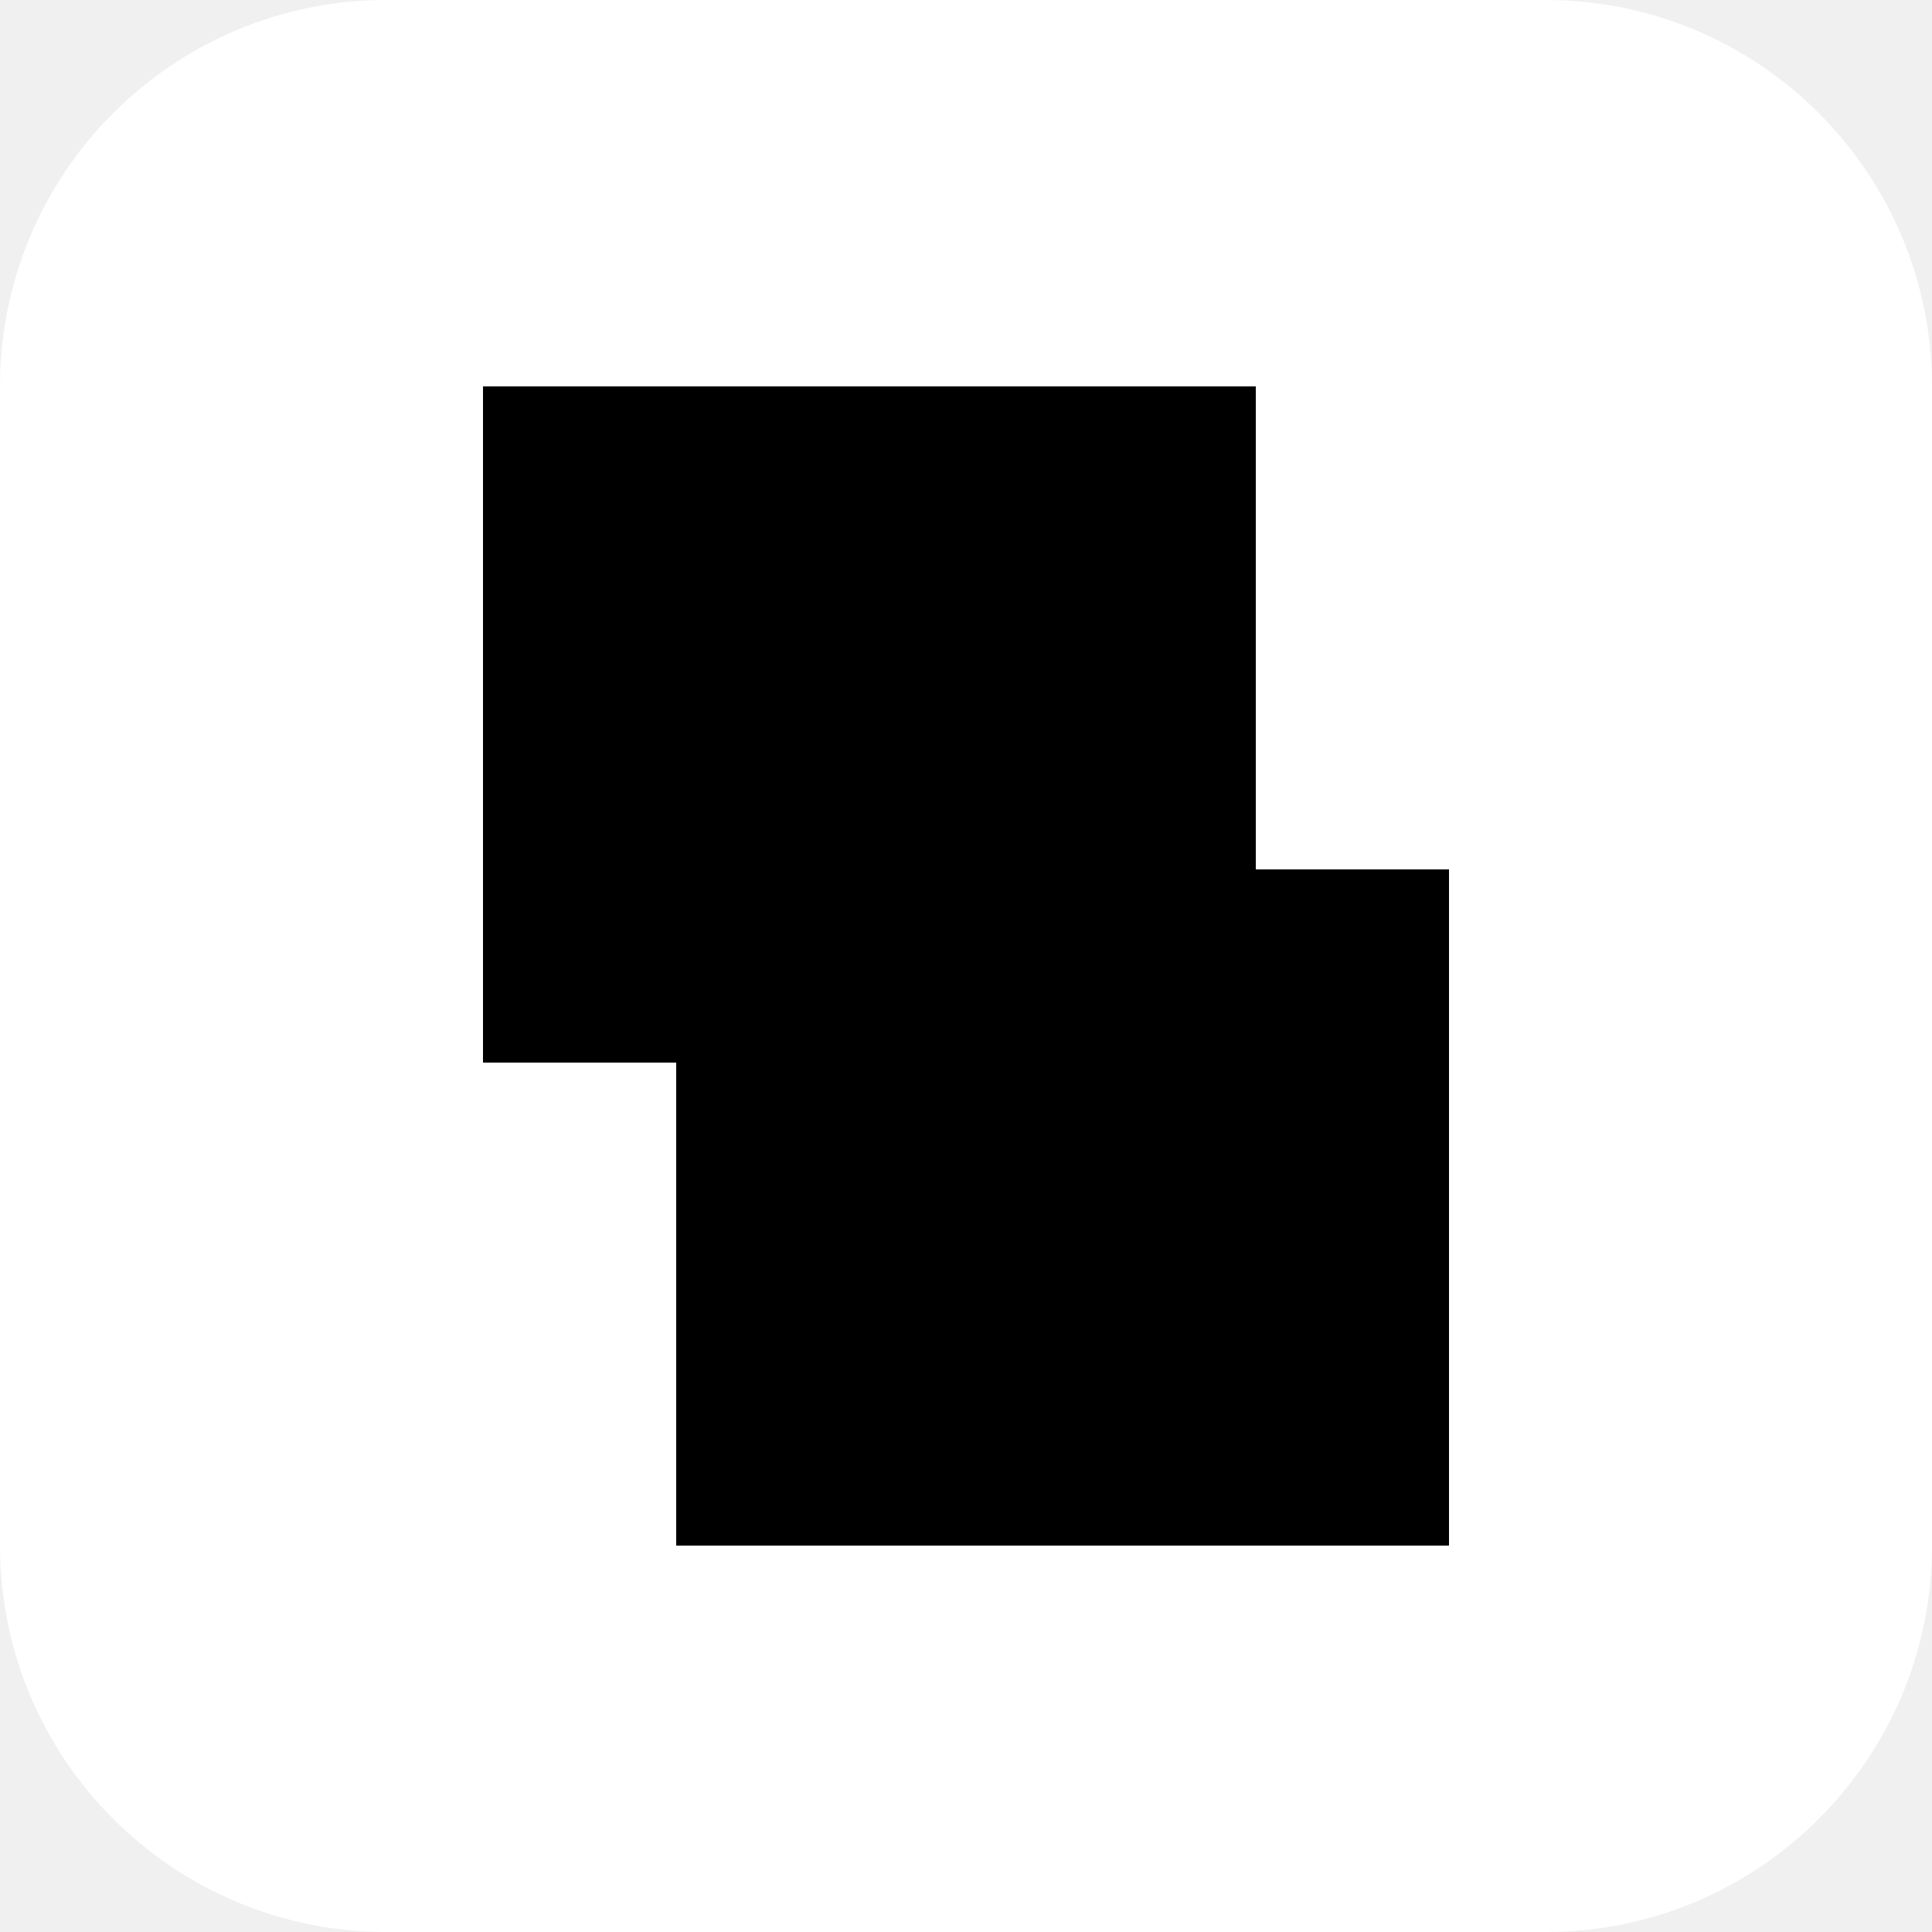
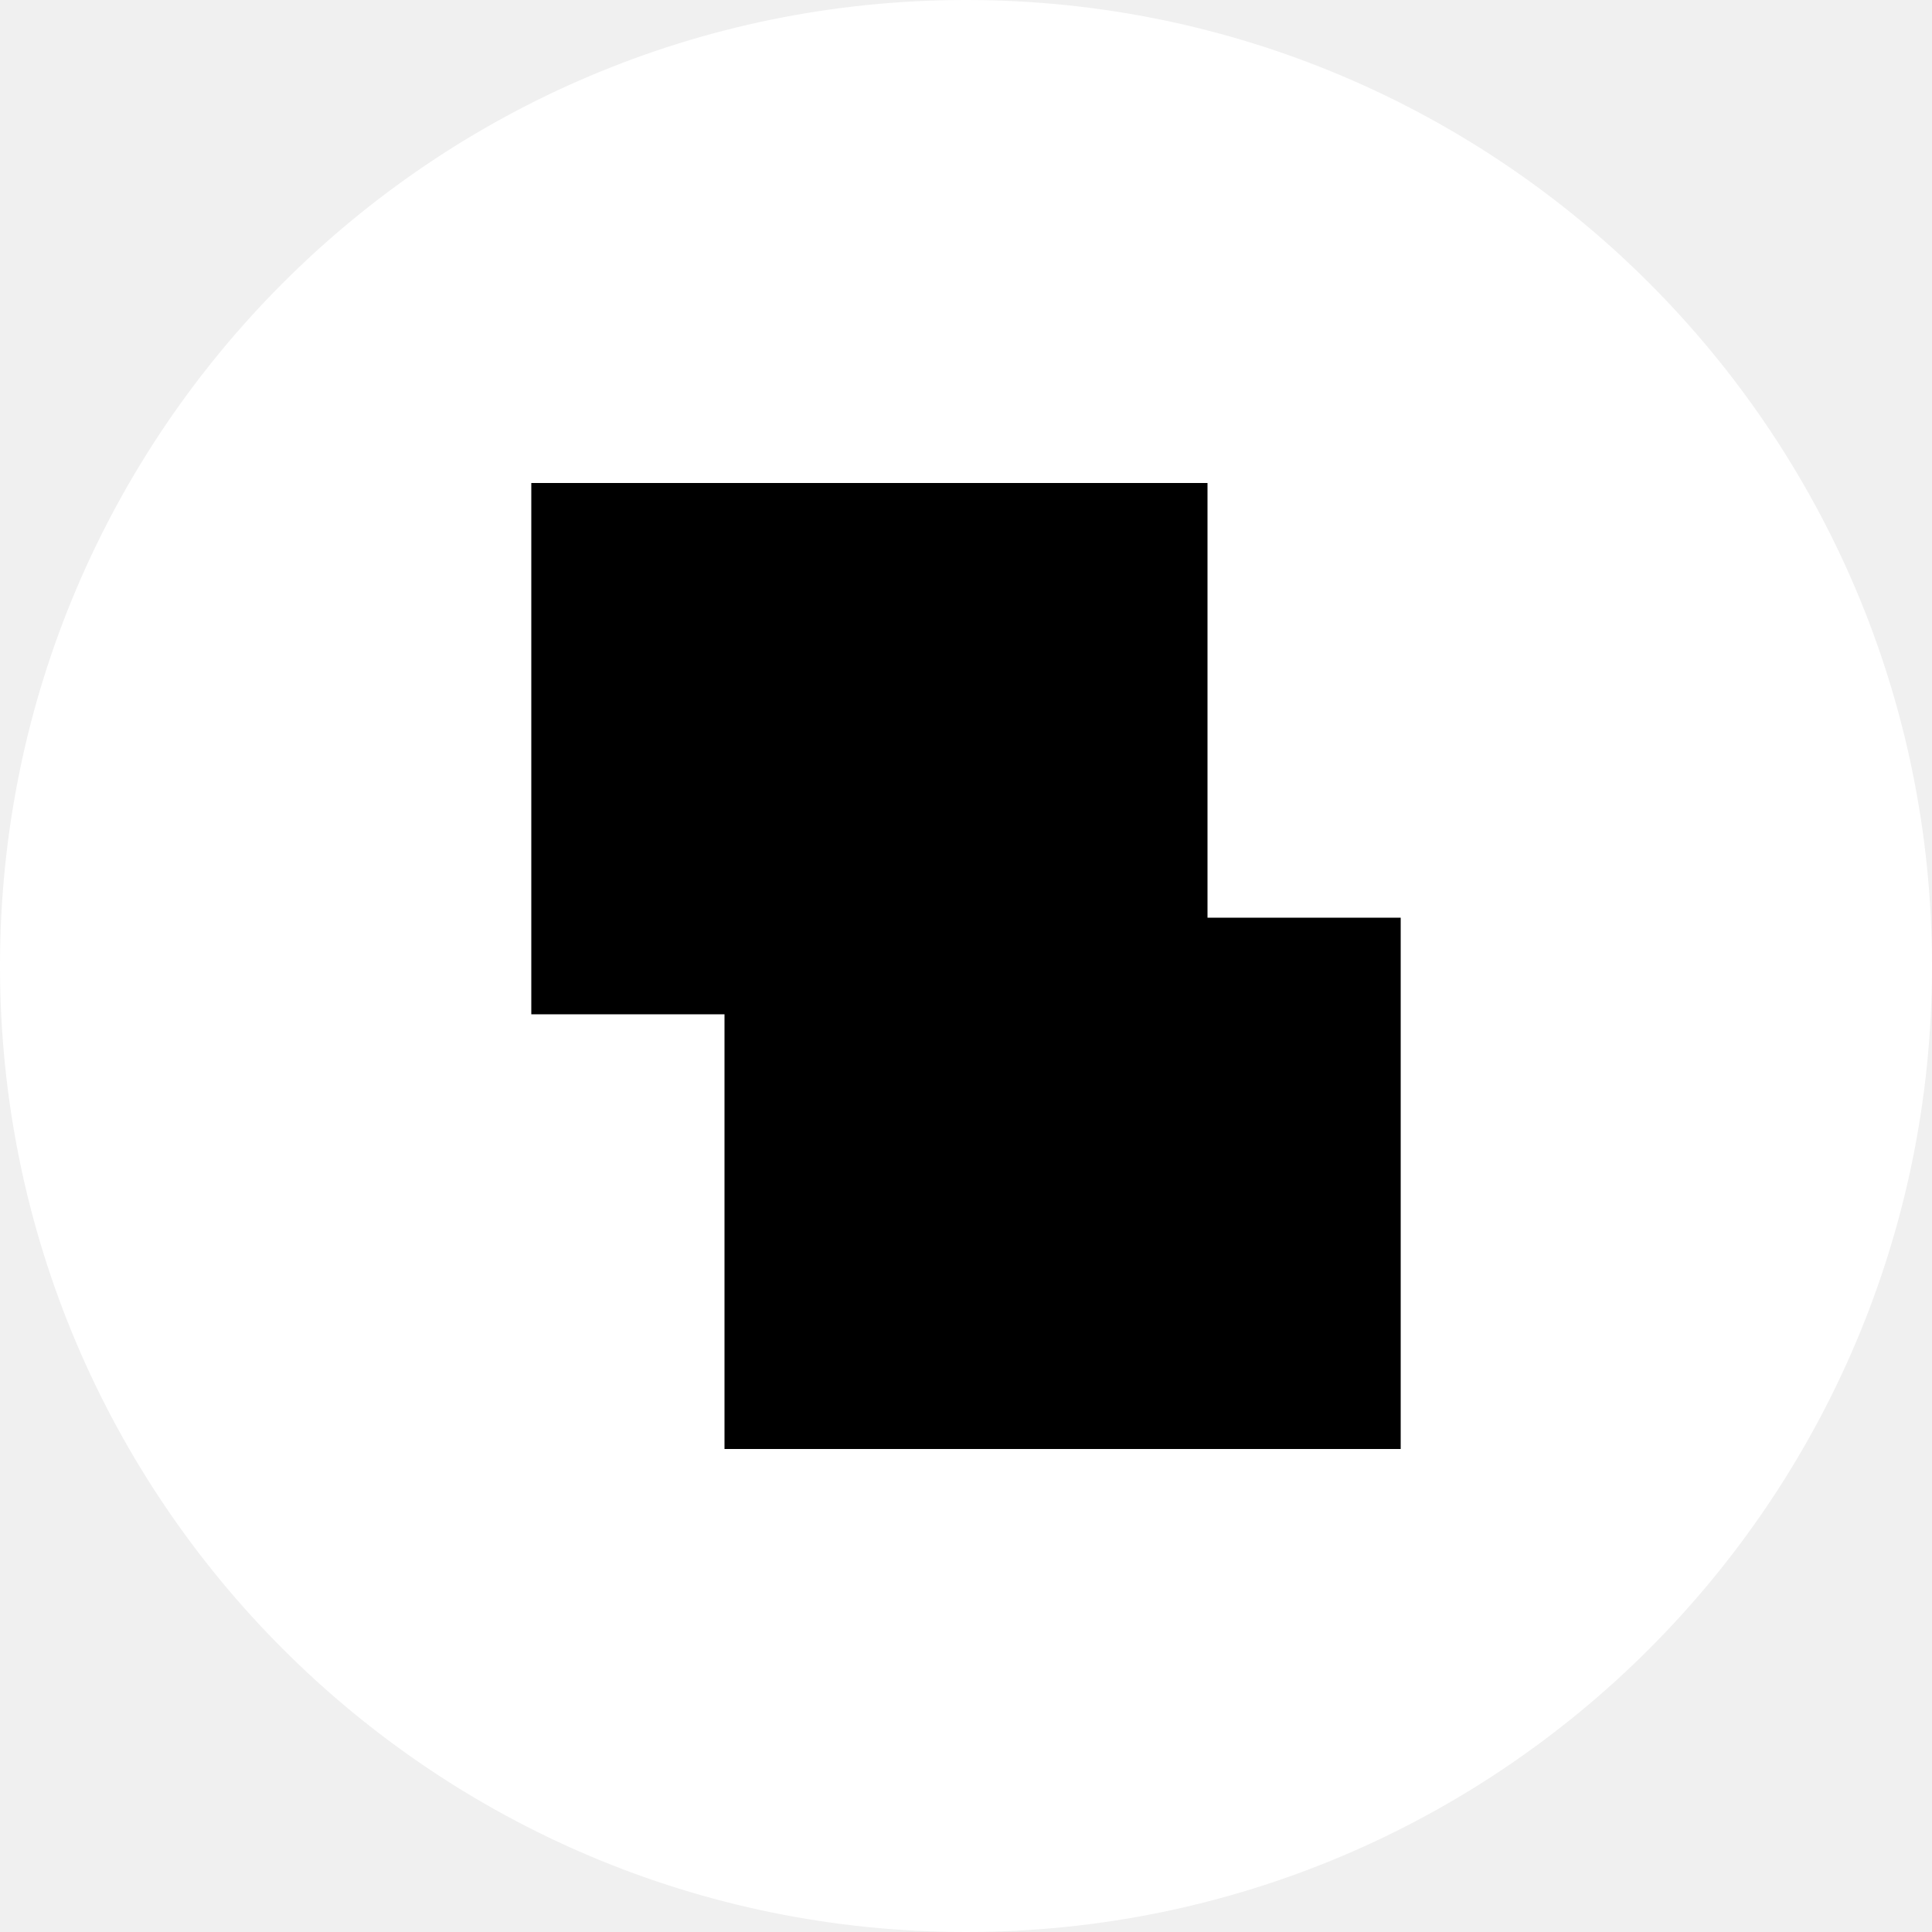
<svg xmlns="http://www.w3.org/2000/svg" viewBox="0 0 120 120" fill="none">
-   <rect x="0" y="0" width="120" height="120" rx="24" fill="#FFFFFF" />
-   <path d="M30 24 L78 24 L78 54 L90 54 L90 96 L42 96 L42 66 L30 66 Z" fill="#000000" />
+   <circle cx="60" cy="60" r="60" fill="#FFFFFF" />
+   <path d="M33 30 L75 30 L75 57 L87 57 L87 90 L45 90 L45 63 L33 63 Z" fill="#000000" />
</svg>
